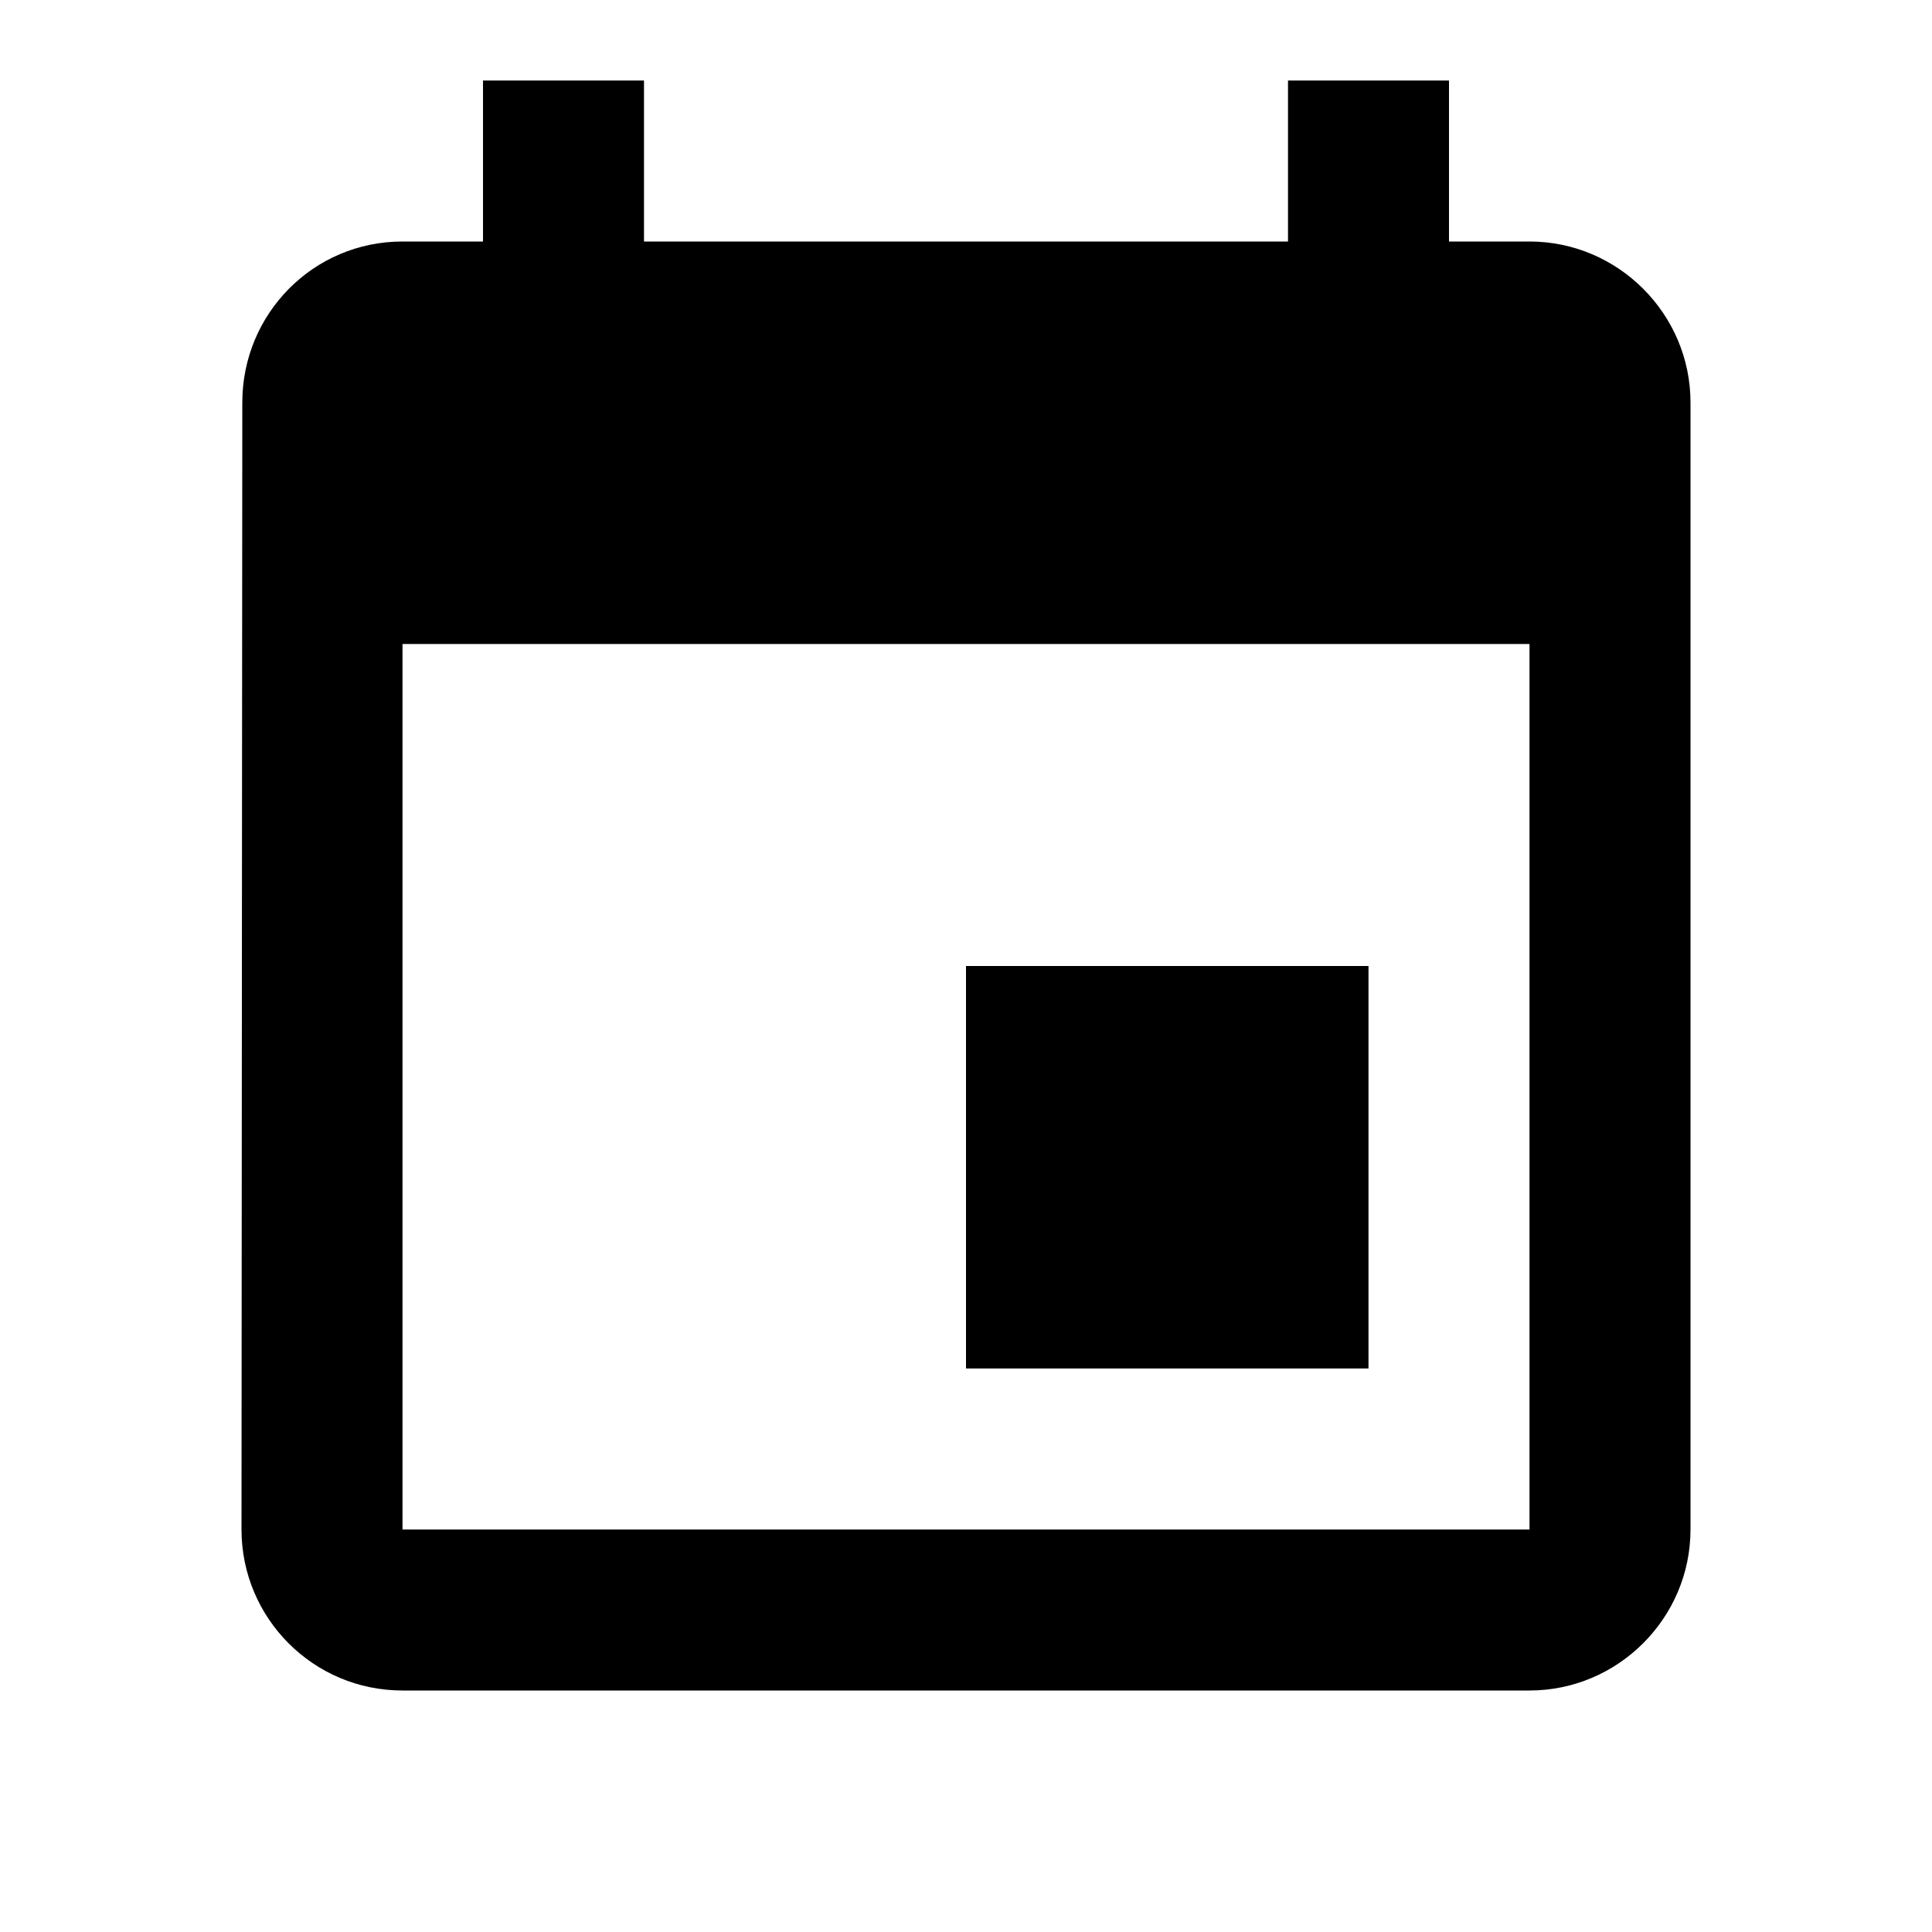
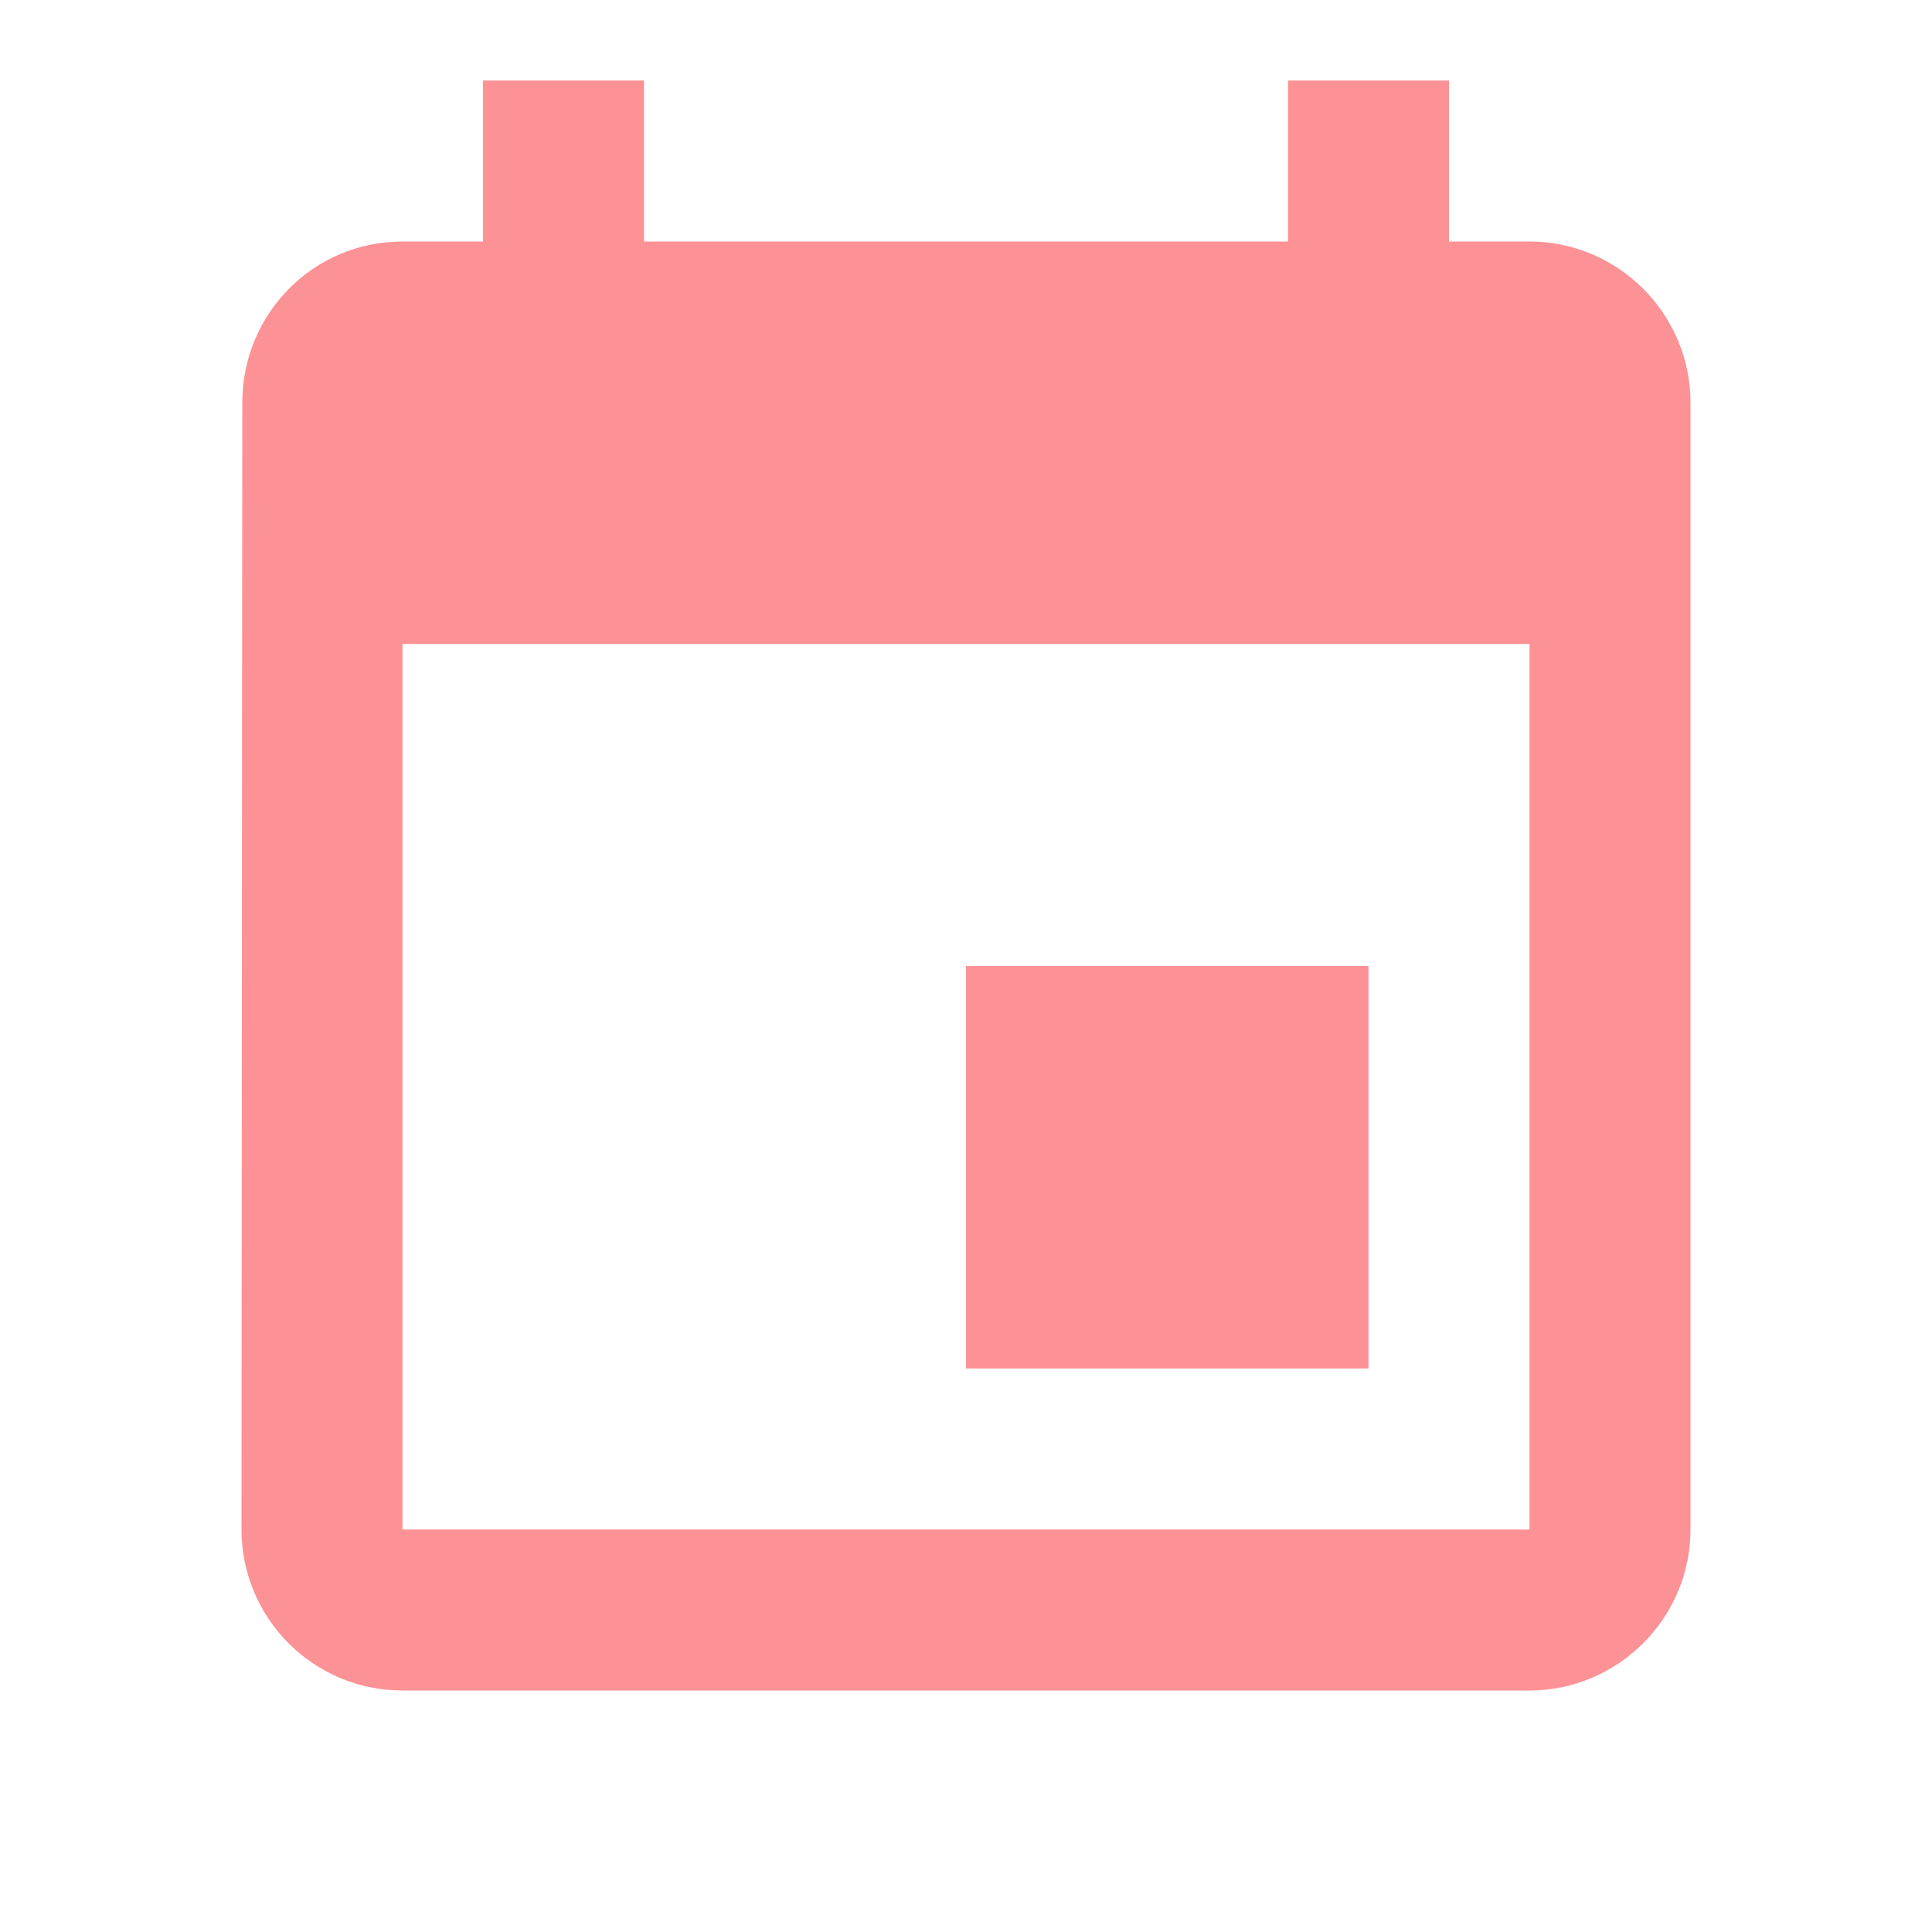
- <svg xmlns="http://www.w3.org/2000/svg" height="24px" viewBox="0 0 24 24" width="24px" fill="#000000">
+ <svg xmlns="http://www.w3.org/2000/svg" height="24px" viewBox="0 0 24 24" width="24px" fill="rgb(252, 146, 149)">
  <path d="M0 0h24v24H0z" fill="none" />
  <path d="M17 12h-5v5h5v-5zM16 1v2H8V1H6v2H5c-1.11 0-1.99.9-1.99 2L3 19c0 1.1.89 2 2 2h14c1.1 0 2-.9 2-2V5c0-1.1-.9-2-2-2h-1V1h-2zm3 18H5V8h14v11z" />
</svg>
